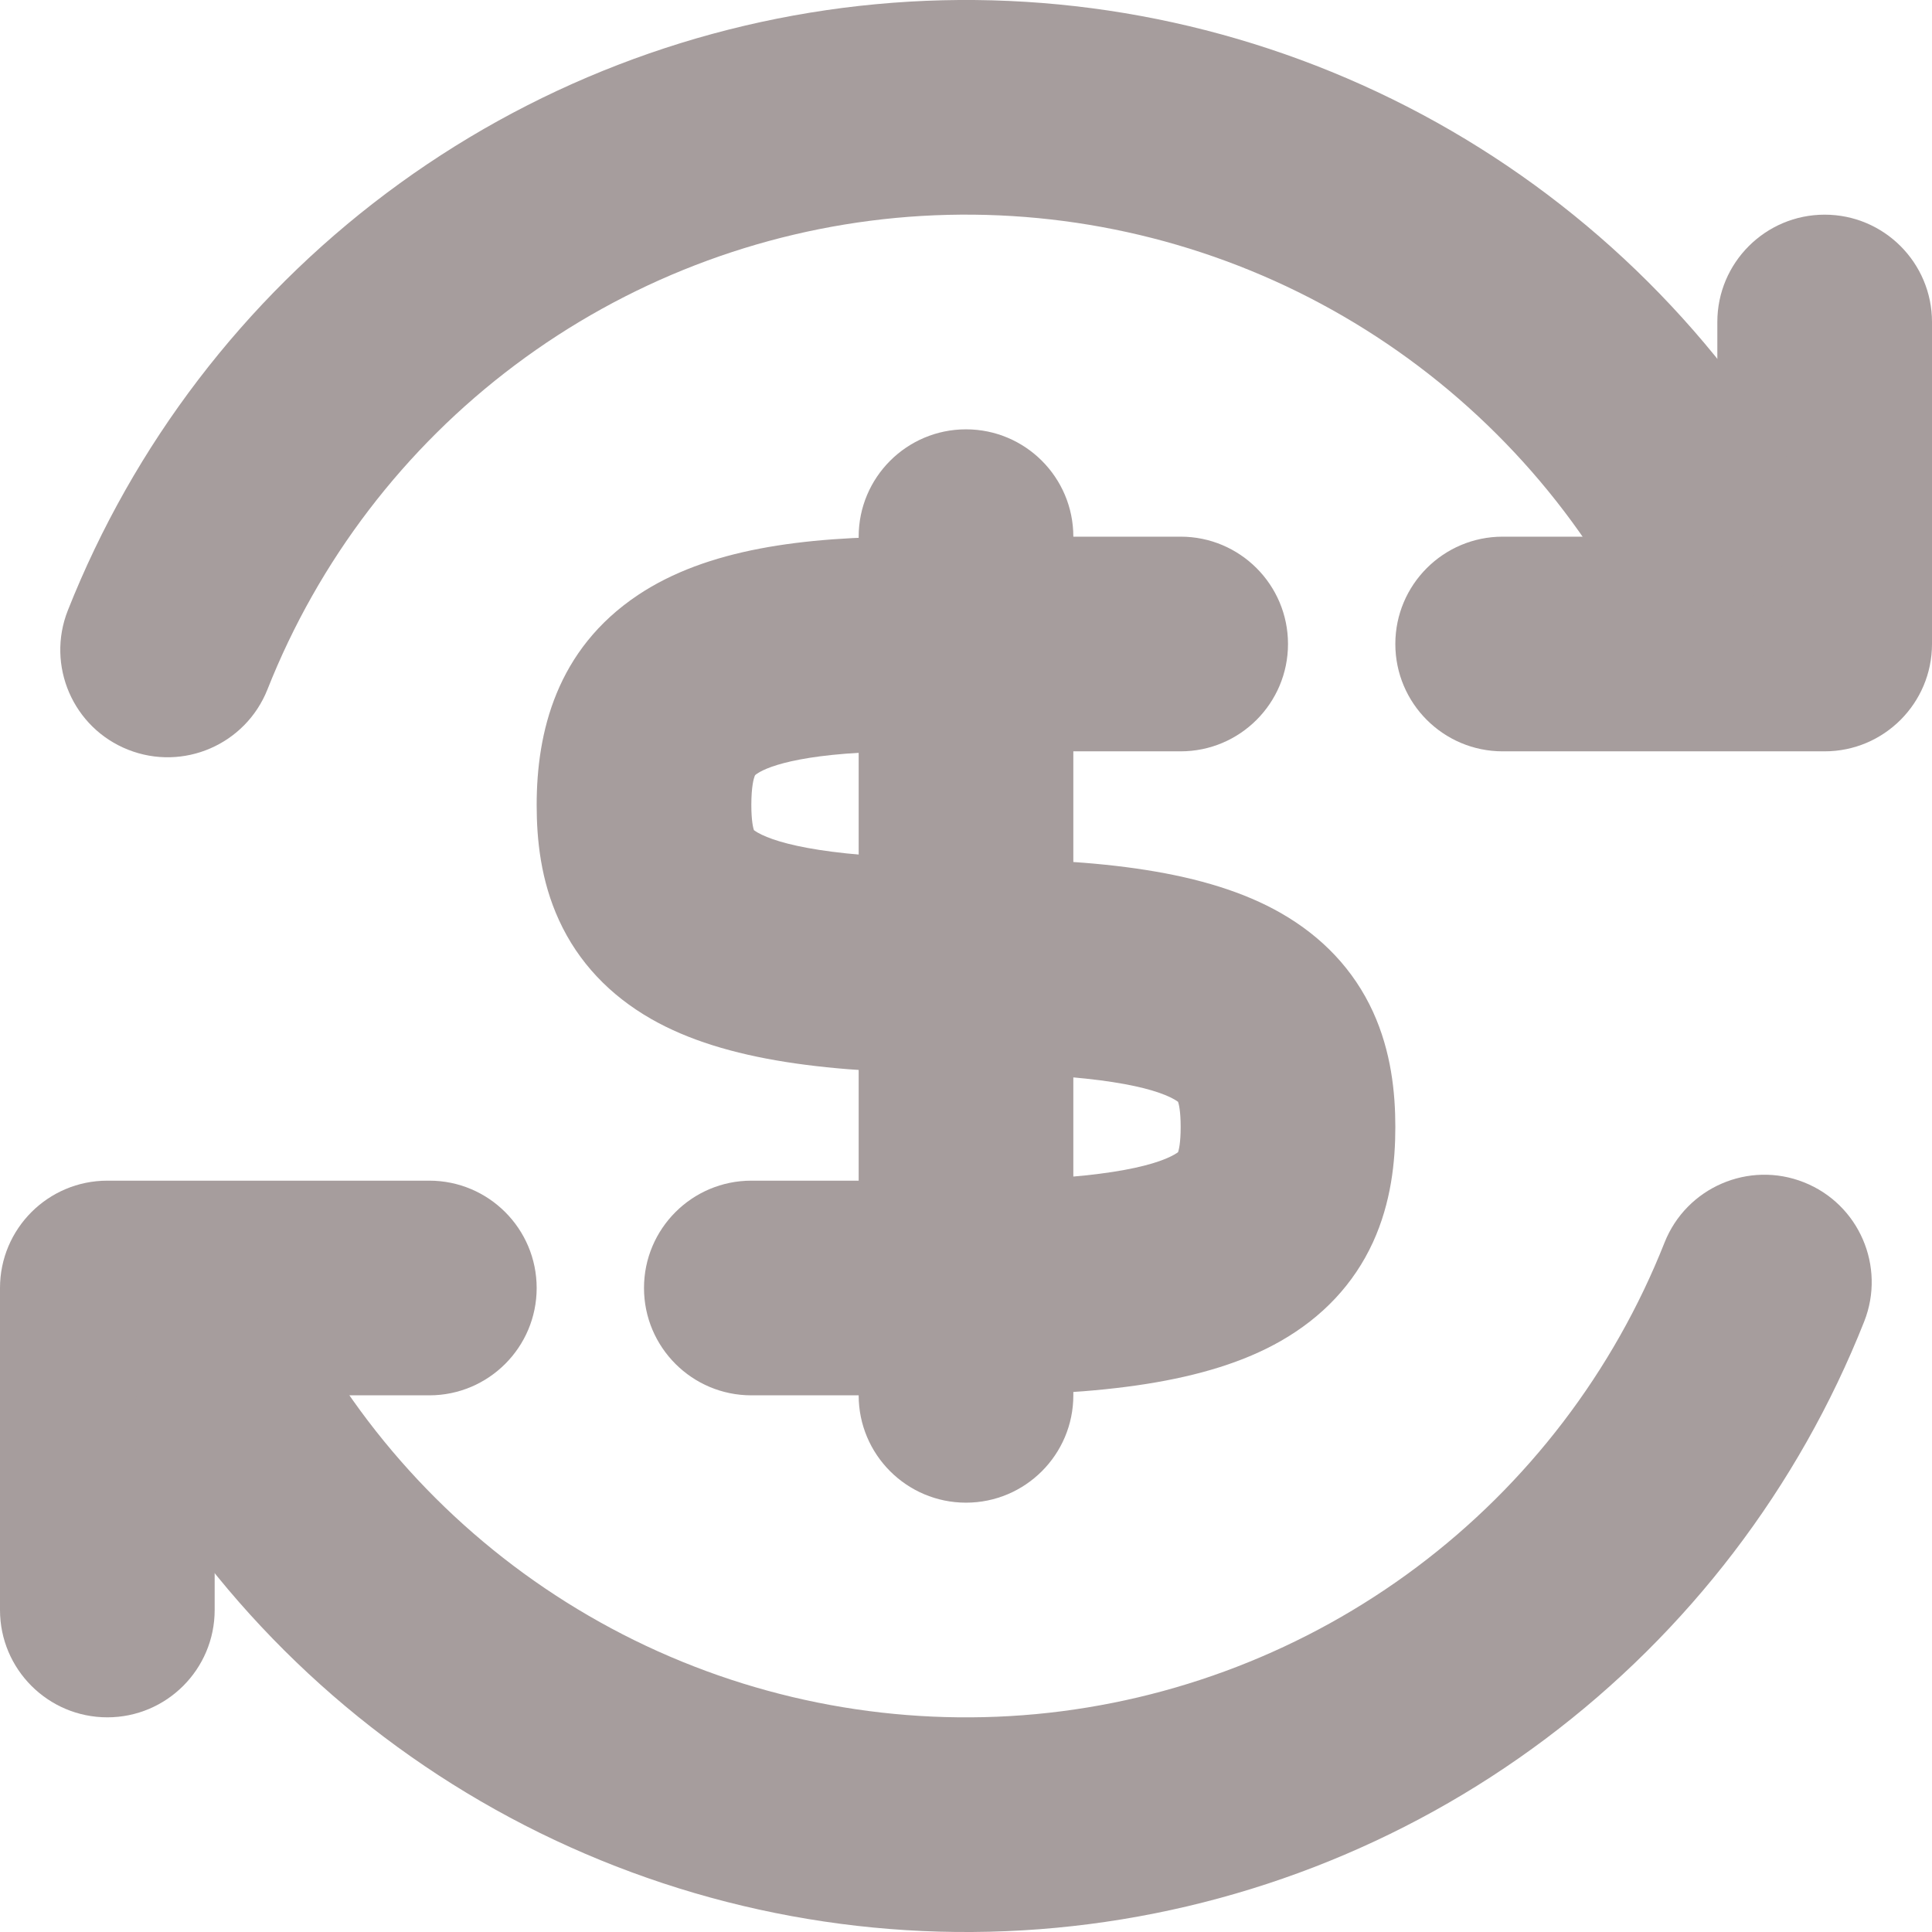
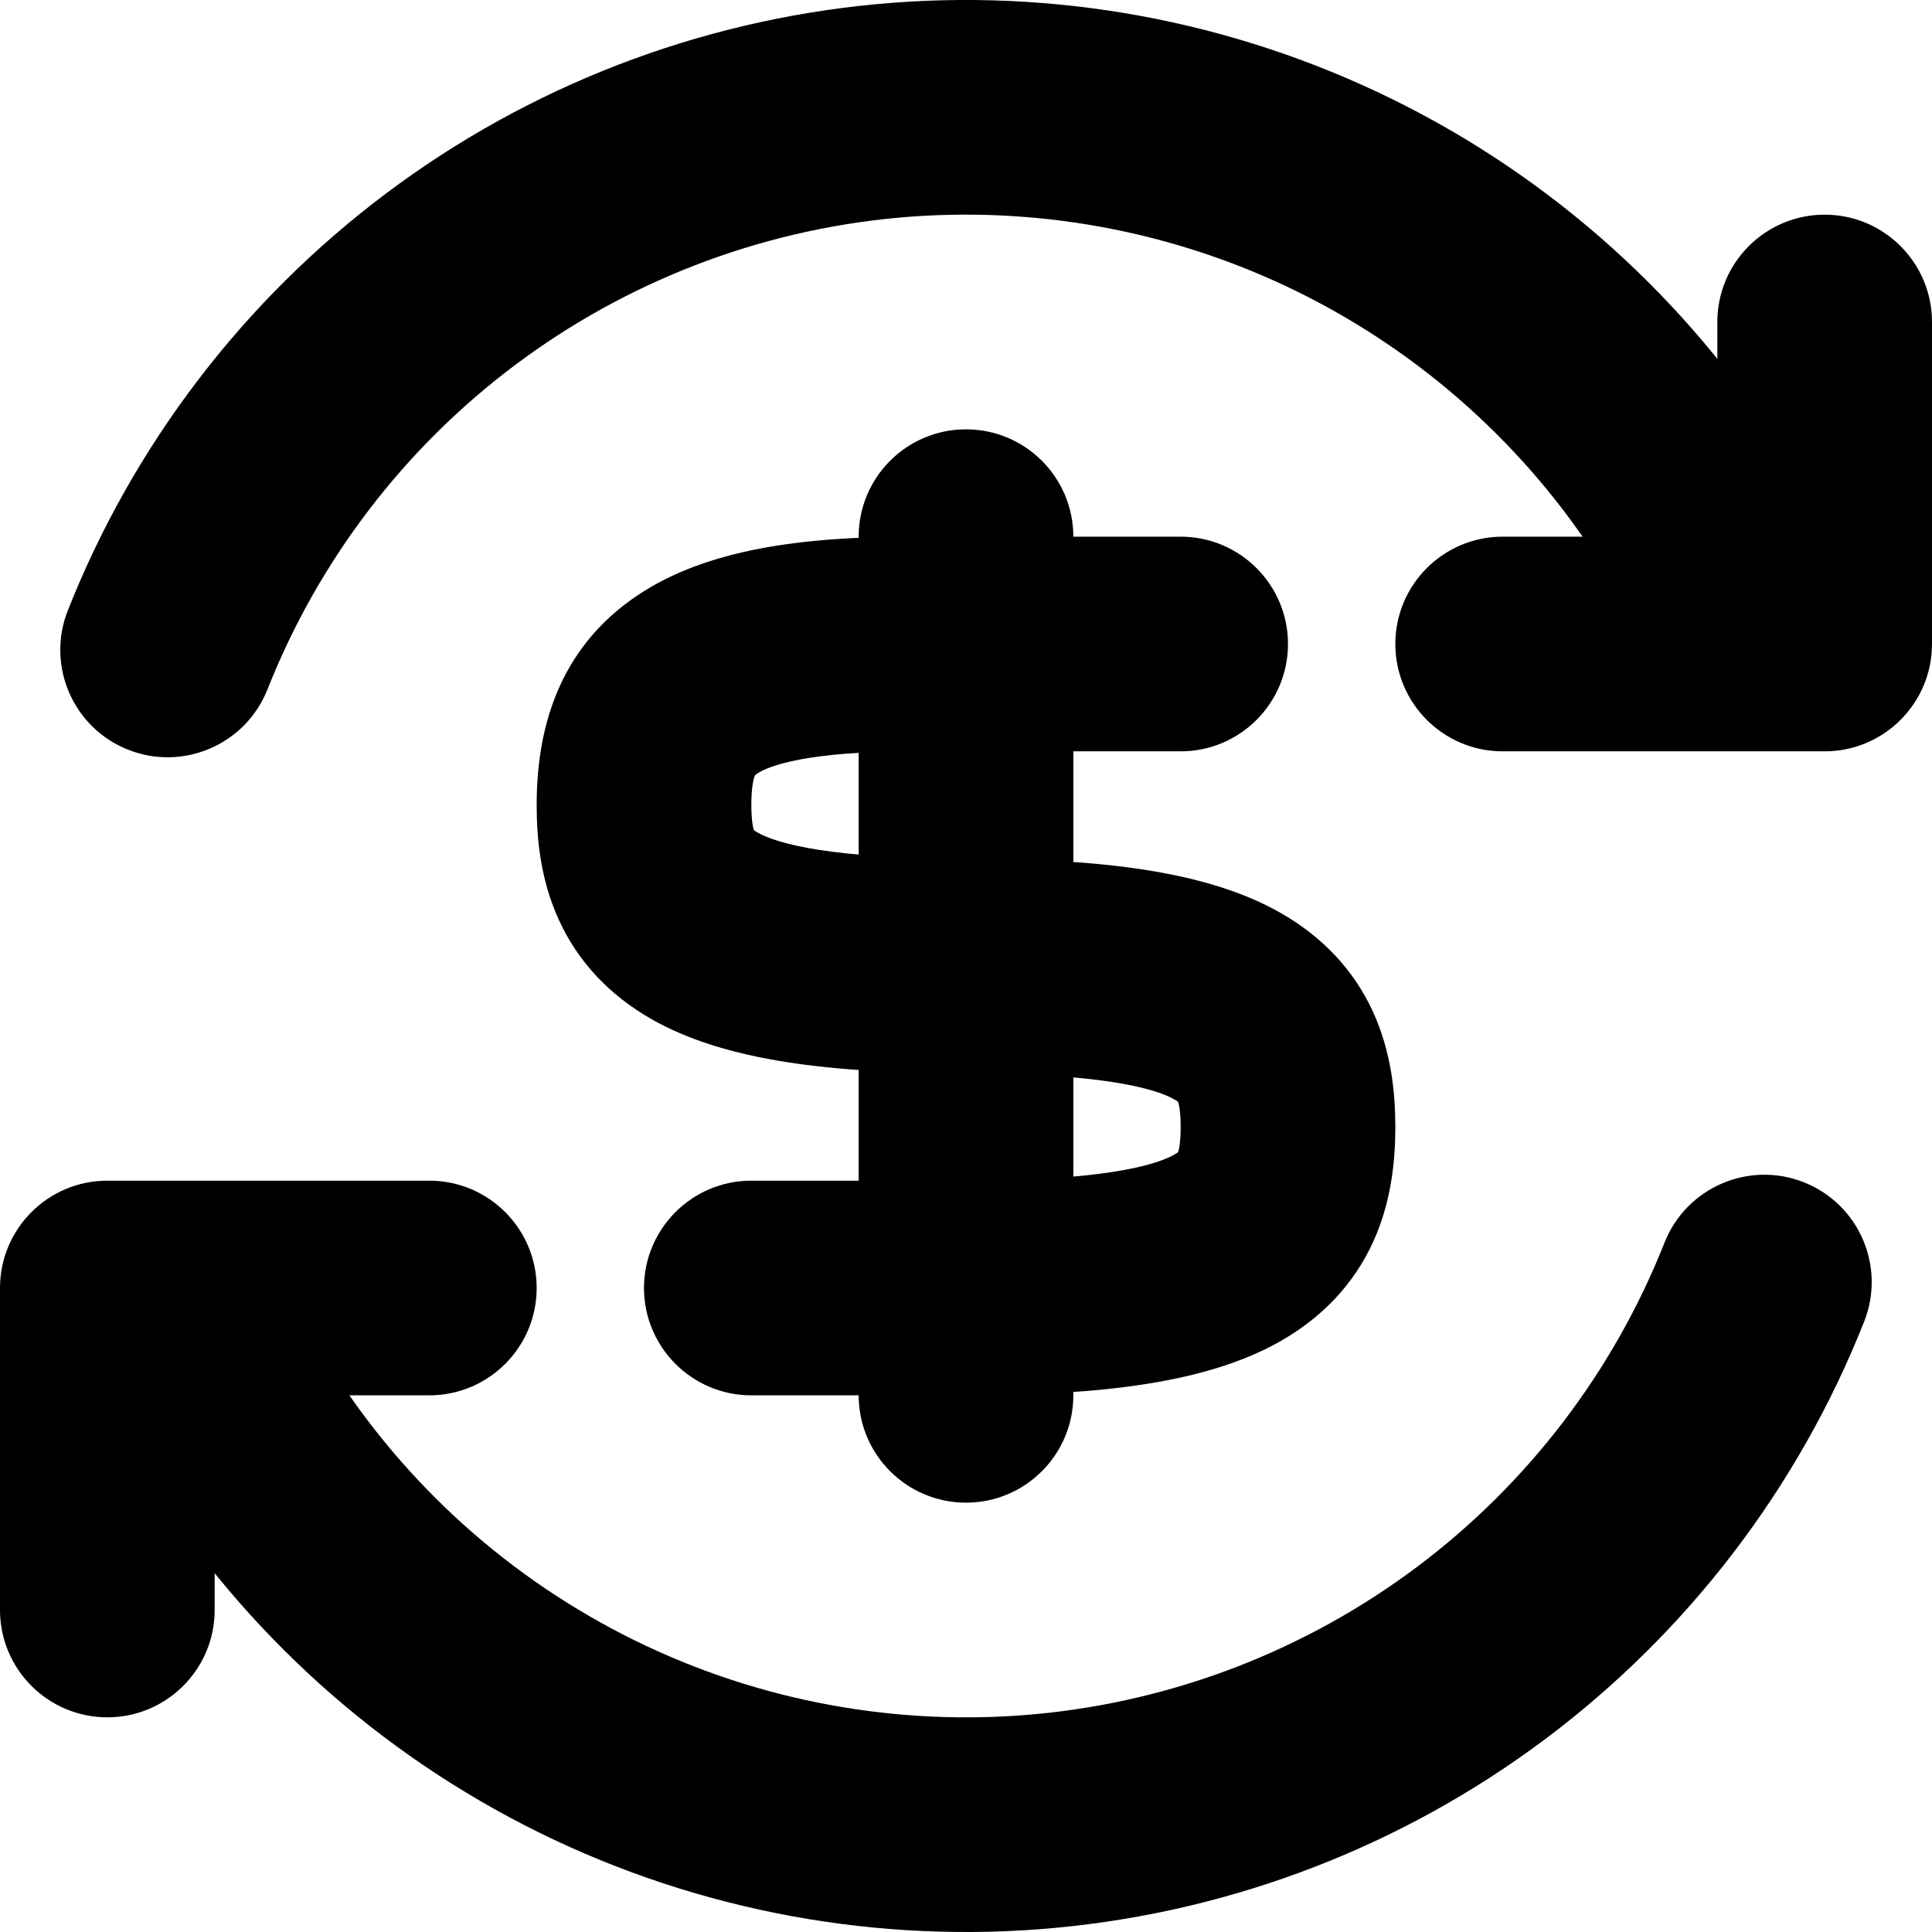
<svg xmlns="http://www.w3.org/2000/svg" width="18" height="18" viewBox="0 0 18 18" fill="none">
-   <path fill-rule="evenodd" clip-rule="evenodd" d="M17 2C17.552 2 18 2.448 18 3V6C18 6.552 17.552 7 17 7H14C13.448 7 13 6.552 13 6C13 5.448 13.448 5 14 5H16V3C16 2.448 16.448 2 17 2Z" fill="#A69D9D" />
-   <path fill-rule="evenodd" clip-rule="evenodd" d="M1 16C0.448 16 0 15.552 0 15V12C0 11.448 0.448 11 1 11H4C4.552 11 5 11.448 5 12C5 12.552 4.552 13 4 13H2V15C2 15.552 1.552 16 1 16Z" fill="#A69D9D" />
-   <path fill-rule="evenodd" clip-rule="evenodd" d="M8.162 0.039C9.816 -0.116 11.481 0.191 12.972 0.924C14.463 1.657 15.721 2.788 16.609 4.193C16.904 4.66 16.764 5.277 16.297 5.572C15.831 5.867 15.213 5.728 14.918 5.261C14.228 4.169 13.249 3.289 12.089 2.718C10.93 2.148 9.635 1.91 8.348 2.03C7.062 2.151 5.834 2.625 4.8 3.4C3.766 4.175 2.967 5.222 2.492 6.423C2.288 6.937 1.707 7.188 1.194 6.985C0.68 6.782 0.429 6.2 0.632 5.687C1.244 4.142 2.271 2.797 3.6 1.8C4.929 0.803 6.508 0.194 8.162 0.039Z" fill="#A69D9D" />
-   <path fill-rule="evenodd" clip-rule="evenodd" d="M9.838 17.961C8.184 18.116 6.519 17.809 5.028 17.076C3.538 16.343 2.279 15.212 1.391 13.807C1.096 13.34 1.236 12.723 1.703 12.428C2.17 12.133 2.787 12.272 3.082 12.739C3.772 13.831 4.751 14.711 5.911 15.282C7.07 15.852 8.365 16.09 9.652 15.97C10.938 15.849 12.166 15.375 13.2 14.6C14.234 13.825 15.033 12.778 15.508 11.577C15.712 11.063 16.293 10.812 16.806 11.015C17.32 11.218 17.571 11.8 17.368 12.313C16.756 13.858 15.729 15.203 14.4 16.2C13.071 17.197 11.492 17.806 9.838 17.961Z" fill="#A69D9D" />
-   <path fill-rule="evenodd" clip-rule="evenodd" d="M5.945 5.543C6.586 5.116 7.475 5 8.5 5H11C11.552 5 12 5.448 12 6C12 6.552 11.552 7 11 7H8.5C7.525 7 7.164 7.134 7.055 7.207C7.034 7.221 7.034 7.224 7.033 7.227C7.033 7.227 7.033 7.228 7.032 7.228C7.023 7.251 7 7.325 7 7.5C7 7.651 7.018 7.716 7.024 7.734C7.03 7.738 7.04 7.746 7.059 7.757C7.245 7.863 7.753 8 9 8C10.253 8 11.245 8.113 11.934 8.507C12.318 8.727 12.612 9.034 12.792 9.427C12.961 9.797 13 10.177 13 10.5C13 10.823 12.961 11.203 12.792 11.573C12.612 11.966 12.318 12.273 11.934 12.493C11.245 12.887 10.253 13 9 13H7C6.448 13 6 12.552 6 12C6 11.448 6.448 11 7 11H9C10.247 11 10.755 10.863 10.941 10.757C10.96 10.746 10.97 10.739 10.976 10.734C10.982 10.716 11 10.652 11 10.5C11 10.348 10.982 10.284 10.976 10.266C10.97 10.261 10.96 10.254 10.941 10.243C10.755 10.137 10.247 10 9 10C7.747 10 6.755 9.887 6.066 9.493C5.682 9.273 5.388 8.966 5.208 8.573C5.038 8.203 5 7.823 5 7.5C5 6.825 5.182 6.052 5.945 5.543Z" fill="#A69D9D" />
-   <path fill-rule="evenodd" clip-rule="evenodd" d="M9 4C9.552 4 10 4.448 10 5V13C10 13.552 9.552 14 9 14C8.448 14 8 13.552 8 13V5C8 4.448 8.448 4 9 4Z" fill="#A69D9D" />
+   <path fill-rule="evenodd" clip-rule="evenodd" d="M17 2C17.552 2 18 2.448 18 3V6C18 6.552 17.552 7 17 7H14C13.448 7 13 6.552 13 6C13 5.448 13.448 5 14 5H16V3C16 2.448 16.448 2 17 2Z" fill="currentColor" />
+   <path fill-rule="evenodd" clip-rule="evenodd" d="M1 16C0.448 16 0 15.552 0 15V12C0 11.448 0.448 11 1 11H4C4.552 11 5 11.448 5 12C5 12.552 4.552 13 4 13H2V15C2 15.552 1.552 16 1 16Z" fill="currentColor" />
+   <path fill-rule="evenodd" clip-rule="evenodd" d="M8.162 0.039C9.816 -0.116 11.481 0.191 12.972 0.924C14.463 1.657 15.721 2.788 16.609 4.193C16.904 4.66 16.764 5.277 16.297 5.572C15.831 5.867 15.213 5.728 14.918 5.261C14.228 4.169 13.249 3.289 12.089 2.718C10.93 2.148 9.635 1.91 8.348 2.03C7.062 2.151 5.834 2.625 4.8 3.4C3.766 4.175 2.967 5.222 2.492 6.423C2.288 6.937 1.707 7.188 1.194 6.985C0.68 6.782 0.429 6.2 0.632 5.687C1.244 4.142 2.271 2.797 3.6 1.8C4.929 0.803 6.508 0.194 8.162 0.039Z" fill="currentColor" />
+   <path fill-rule="evenodd" clip-rule="evenodd" d="M9.838 17.961C8.184 18.116 6.519 17.809 5.028 17.076C3.538 16.343 2.279 15.212 1.391 13.807C1.096 13.34 1.236 12.723 1.703 12.428C2.17 12.133 2.787 12.272 3.082 12.739C3.772 13.831 4.751 14.711 5.911 15.282C7.07 15.852 8.365 16.09 9.652 15.97C10.938 15.849 12.166 15.375 13.2 14.6C14.234 13.825 15.033 12.778 15.508 11.577C15.712 11.063 16.293 10.812 16.806 11.015C17.32 11.218 17.571 11.8 17.368 12.313C16.756 13.858 15.729 15.203 14.4 16.2C13.071 17.197 11.492 17.806 9.838 17.961Z" fill="currentColor" />
+   <path fill-rule="evenodd" clip-rule="evenodd" d="M5.945 5.543C6.586 5.116 7.475 5 8.5 5H11C11.552 5 12 5.448 12 6C12 6.552 11.552 7 11 7H8.5C7.525 7 7.164 7.134 7.055 7.207C7.034 7.221 7.034 7.224 7.033 7.227C7.033 7.227 7.033 7.228 7.032 7.228C7.023 7.251 7 7.325 7 7.5C7 7.651 7.018 7.716 7.024 7.734C7.03 7.738 7.04 7.746 7.059 7.757C7.245 7.863 7.753 8 9 8C10.253 8 11.245 8.113 11.934 8.507C12.318 8.727 12.612 9.034 12.792 9.427C12.961 9.797 13 10.177 13 10.5C13 10.823 12.961 11.203 12.792 11.573C12.612 11.966 12.318 12.273 11.934 12.493C11.245 12.887 10.253 13 9 13H7C6.448 13 6 12.552 6 12C6 11.448 6.448 11 7 11H9C10.247 11 10.755 10.863 10.941 10.757C10.96 10.746 10.97 10.739 10.976 10.734C10.982 10.716 11 10.652 11 10.5C11 10.348 10.982 10.284 10.976 10.266C10.97 10.261 10.96 10.254 10.941 10.243C10.755 10.137 10.247 10 9 10C7.747 10 6.755 9.887 6.066 9.493C5.682 9.273 5.388 8.966 5.208 8.573C5.038 8.203 5 7.823 5 7.5C5 6.825 5.182 6.052 5.945 5.543Z" fill="currentColor" />
+   <path fill-rule="evenodd" clip-rule="evenodd" d="M9 4C9.552 4 10 4.448 10 5V13C10 13.552 9.552 14 9 14C8.448 14 8 13.552 8 13V5C8 4.448 8.448 4 9 4Z" fill="currentColor" />
</svg>
